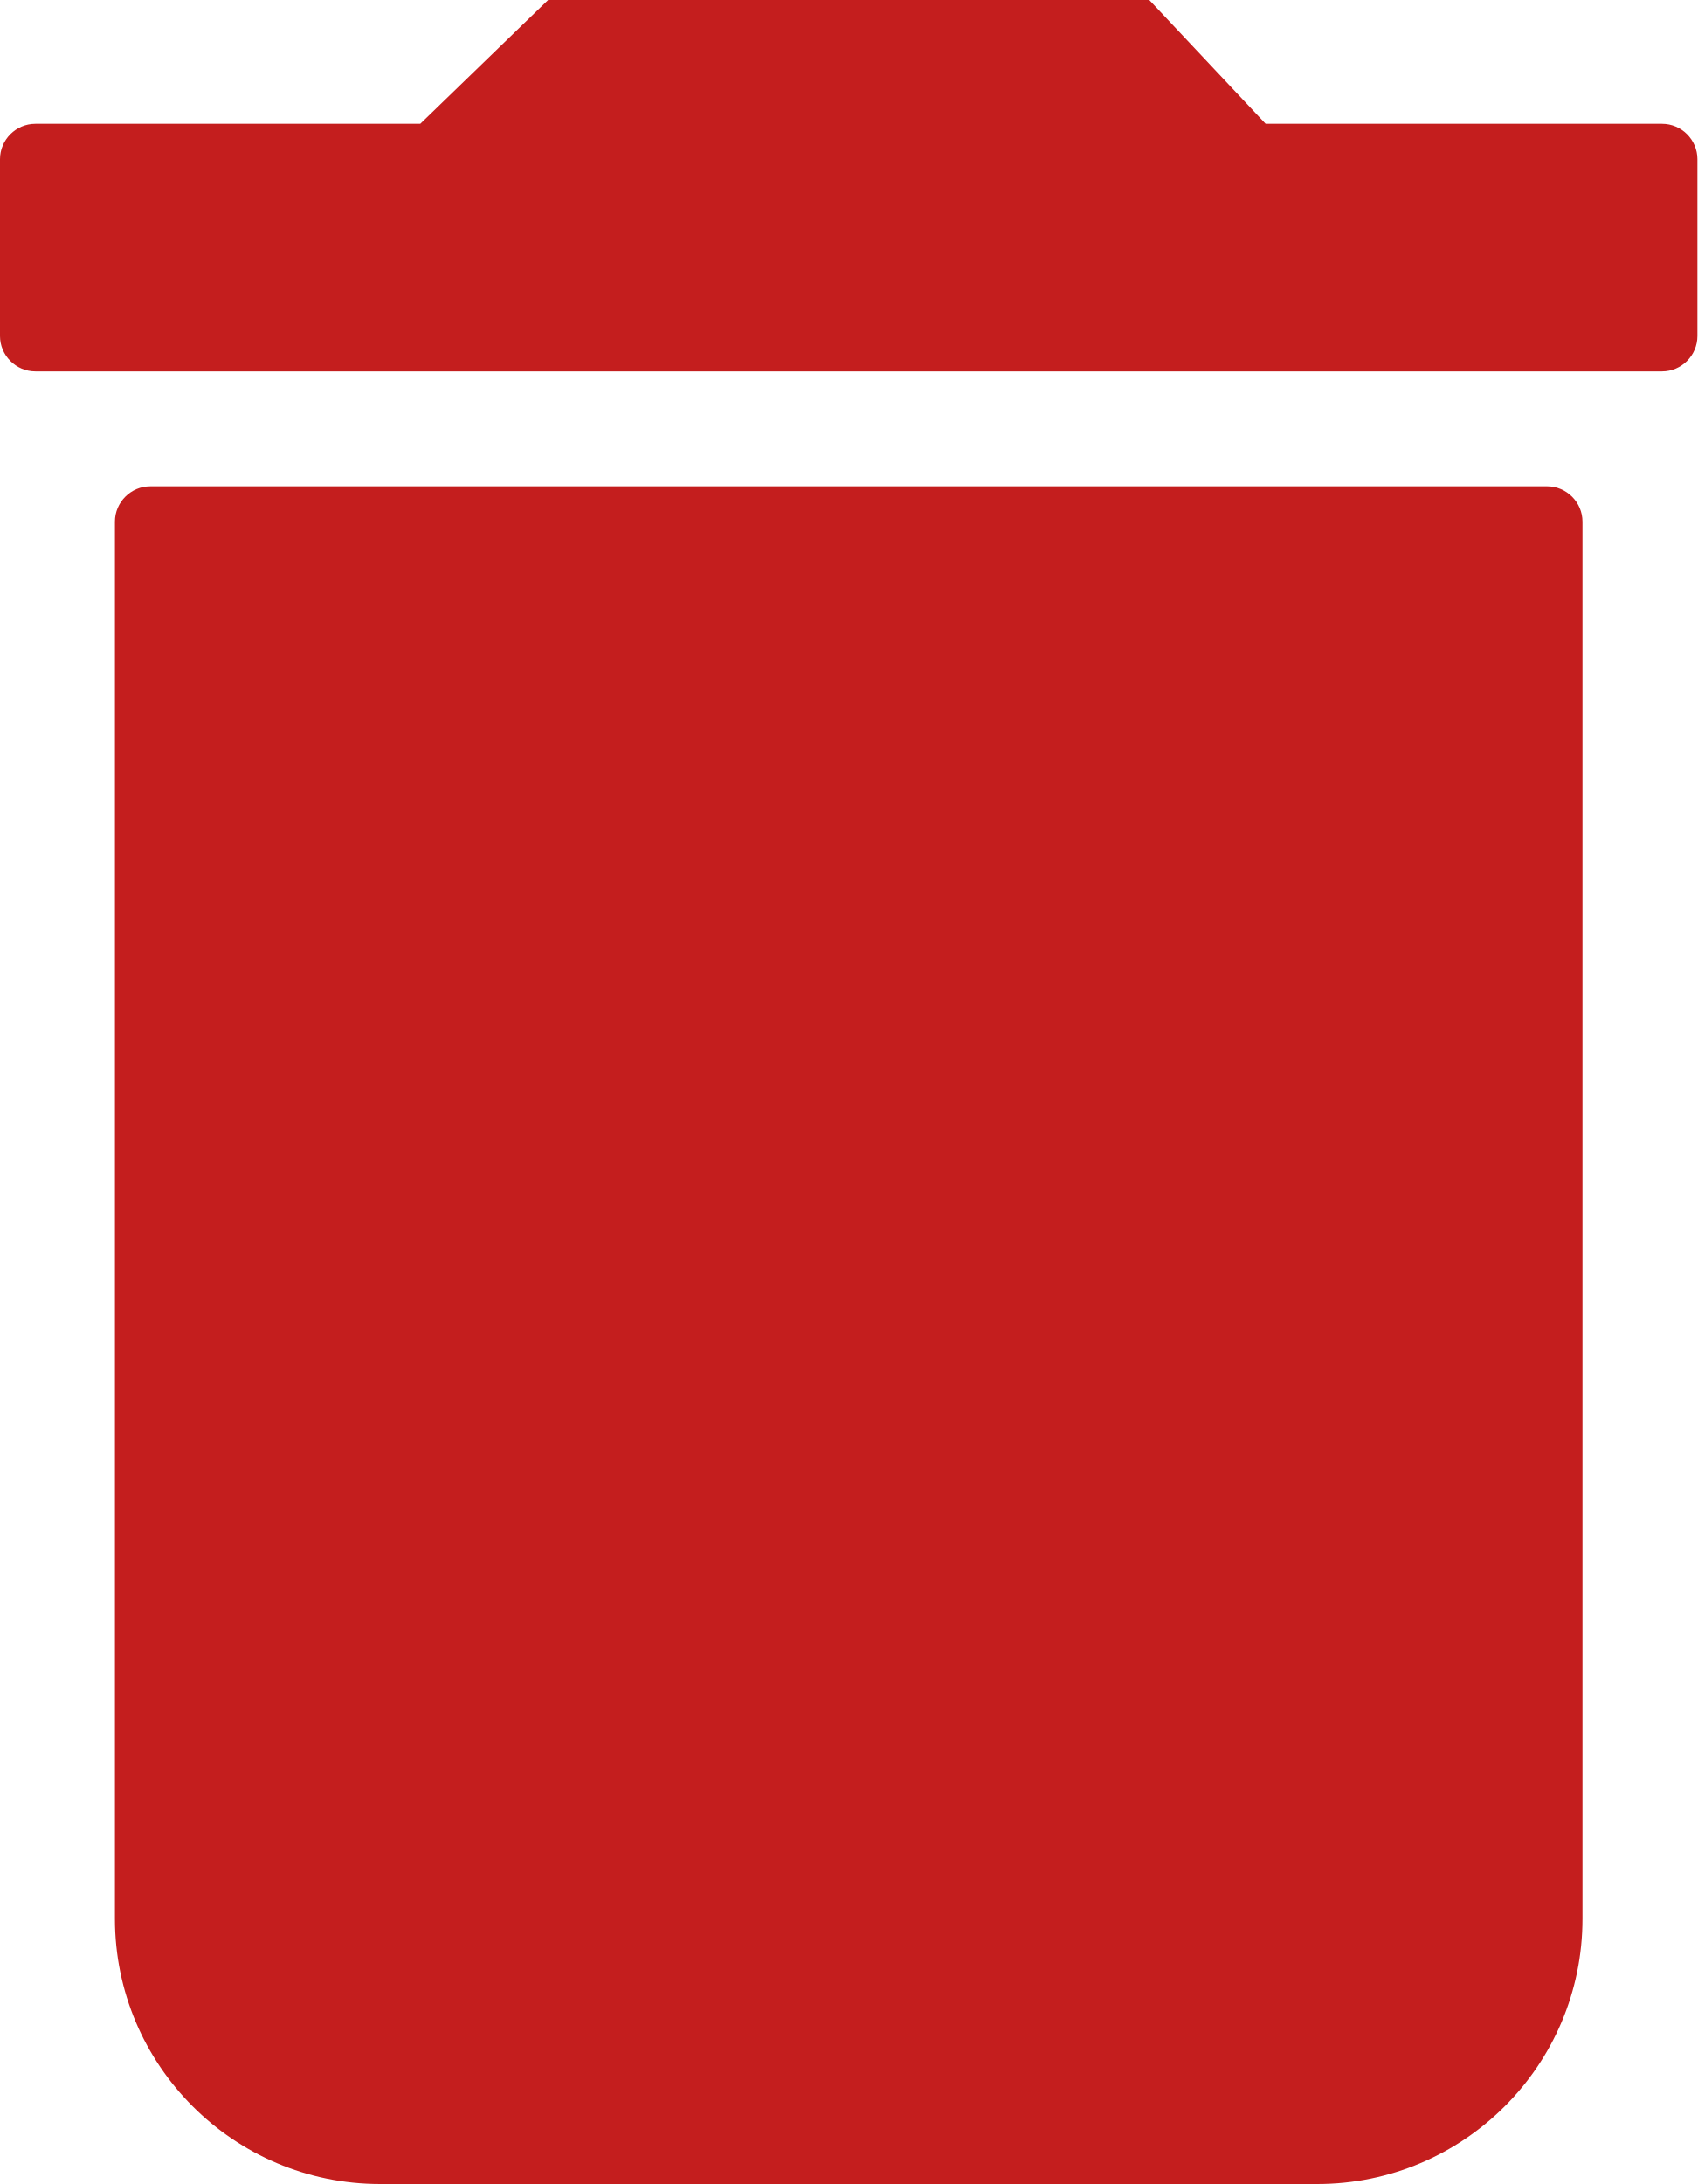
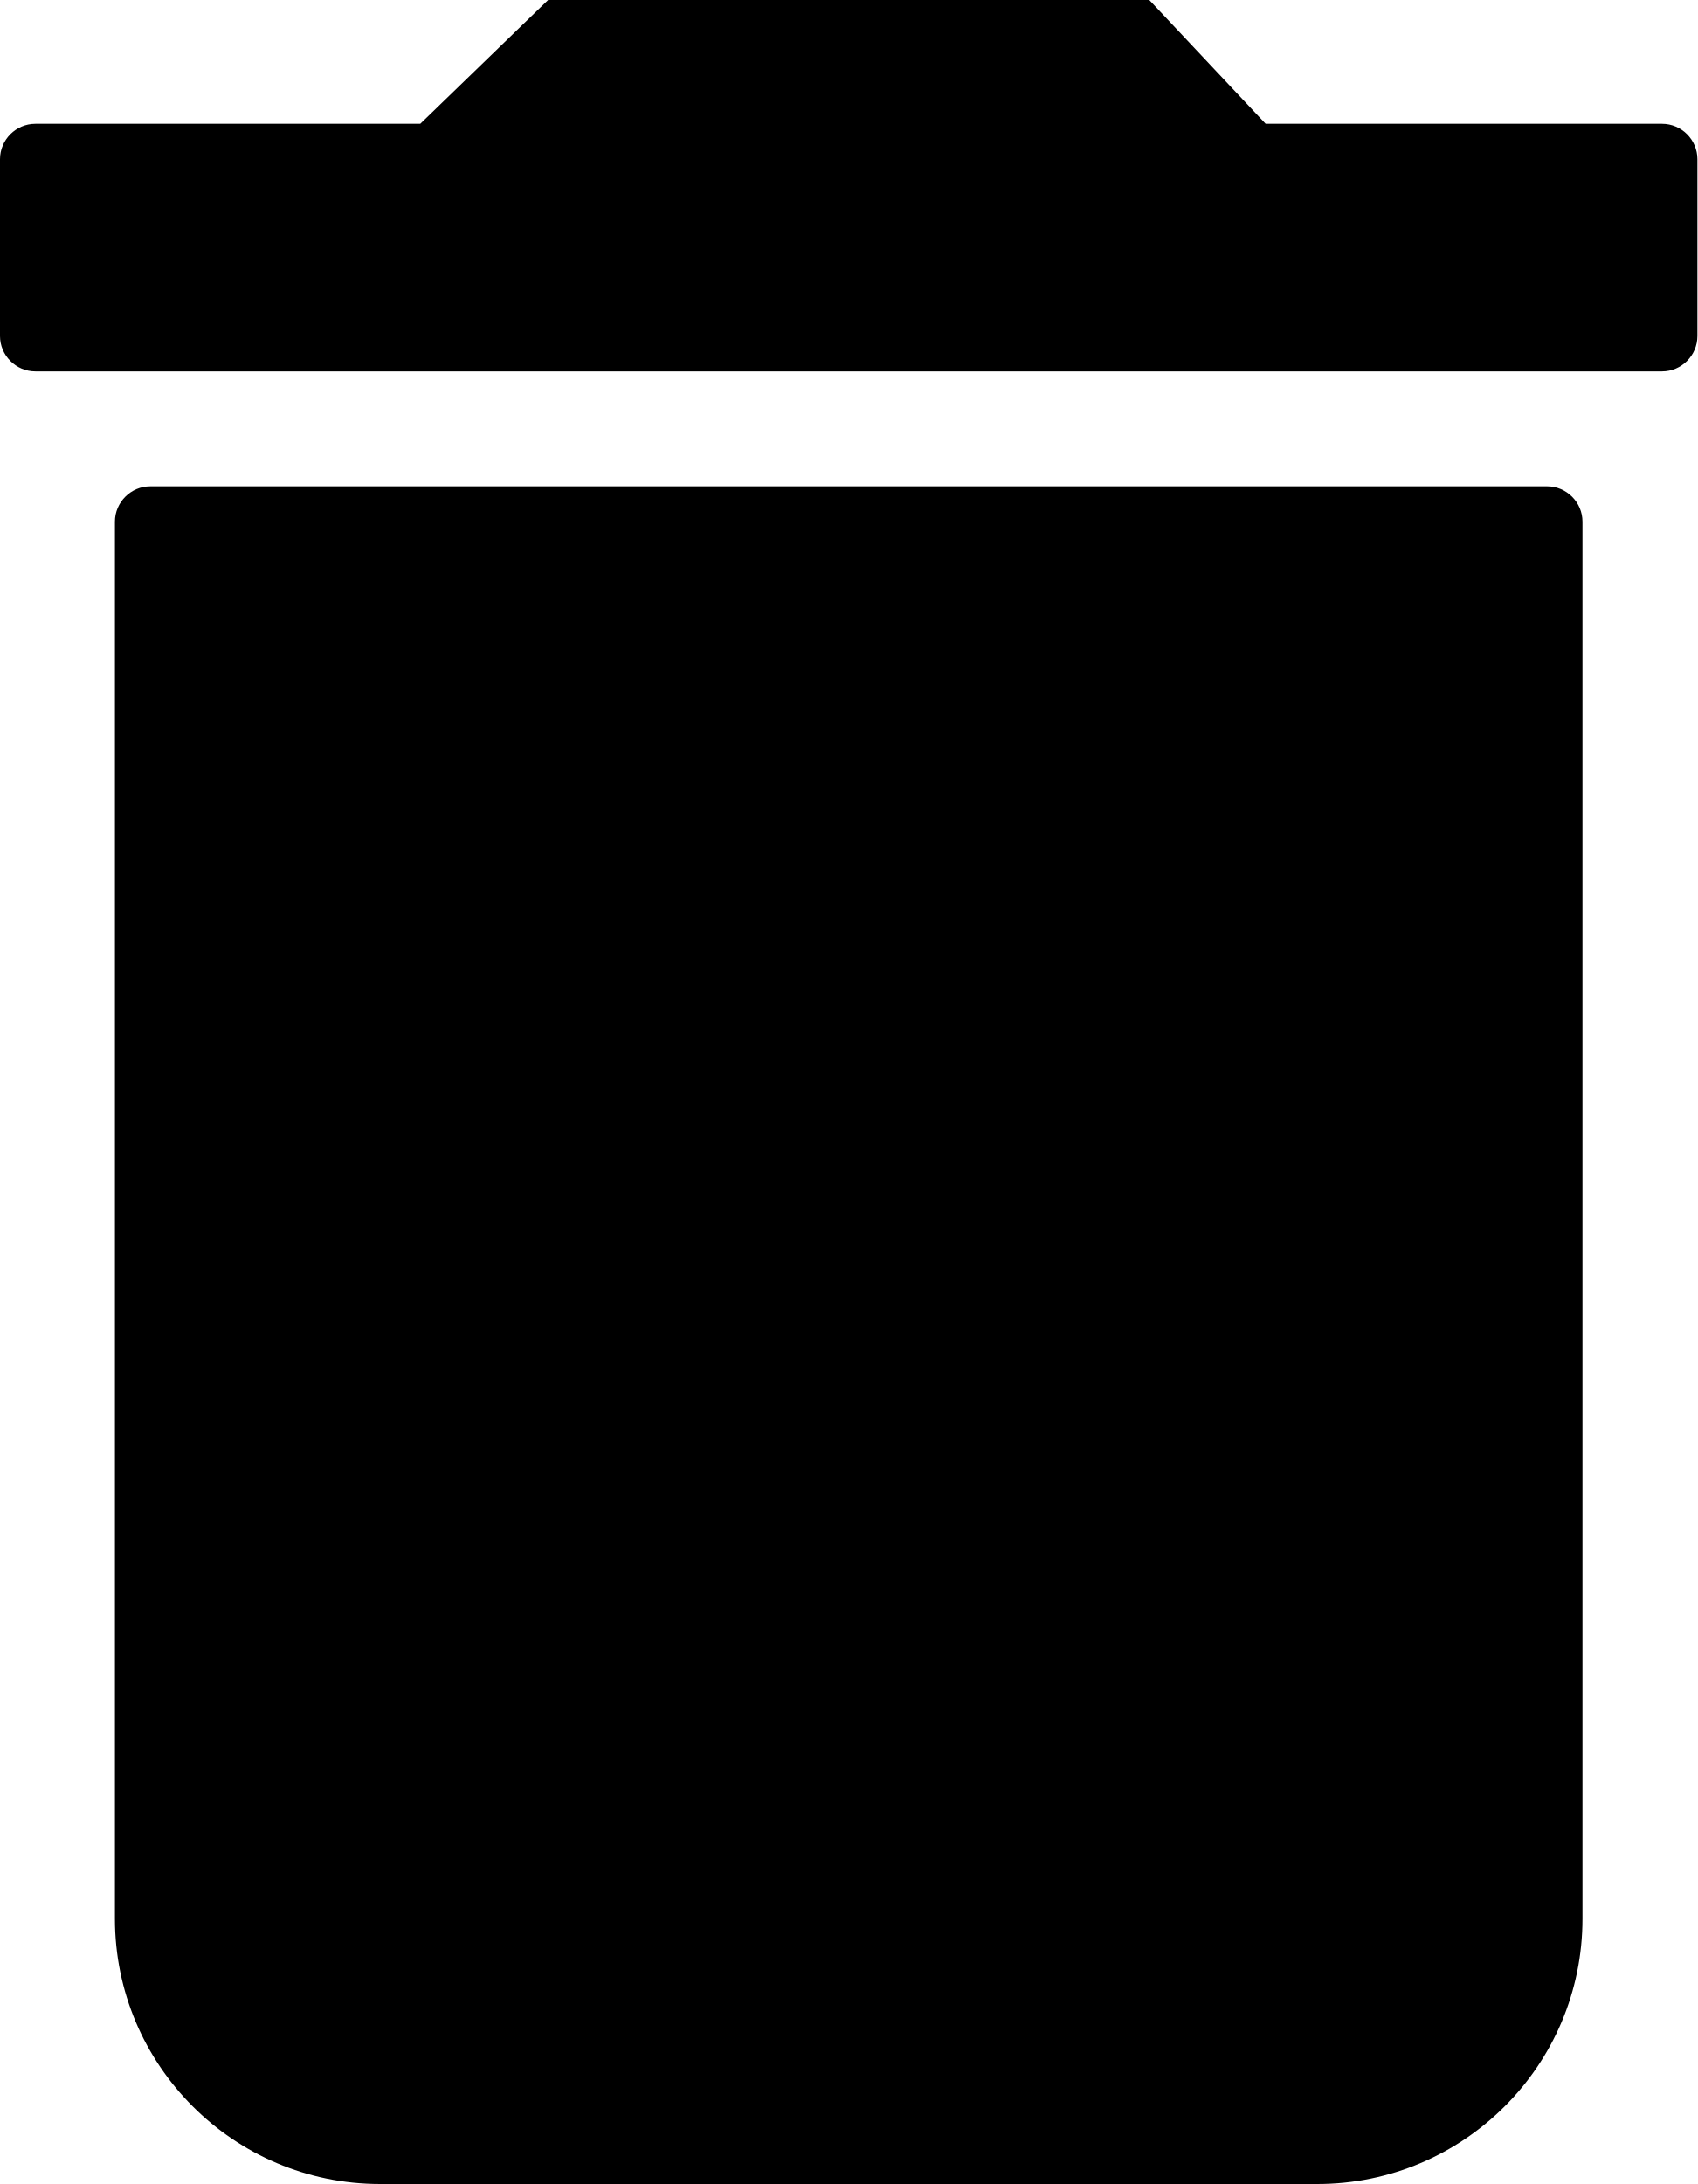
<svg xmlns="http://www.w3.org/2000/svg" id="Ebene_1" viewBox="0 0 96 123.5">
  <defs>
-     <style>.delete-icon{fill:#c41e1e;}</style>
-   </defs>
+ 
+ </defs>
  <path class="delete-icon" d="m8.5,27.5h79c1.1,0,2,.9,2,2v79c0,8.28-6.72,15-15,15H21.5c-8.28,0-15-6.72-15-15V29.5c0-1.1.9-2,2-2Z" />
  <path class="delete-icon" d="m94,21H2c-1.1,0-2-.9-2-2v-10c0-1.1.9-2,2-2h21.77L31,0h34l6.58,7h22.42c1.1,0,2,.9,2,2v10c0,1.1-.9,2-2,2Z" />
</svg>
